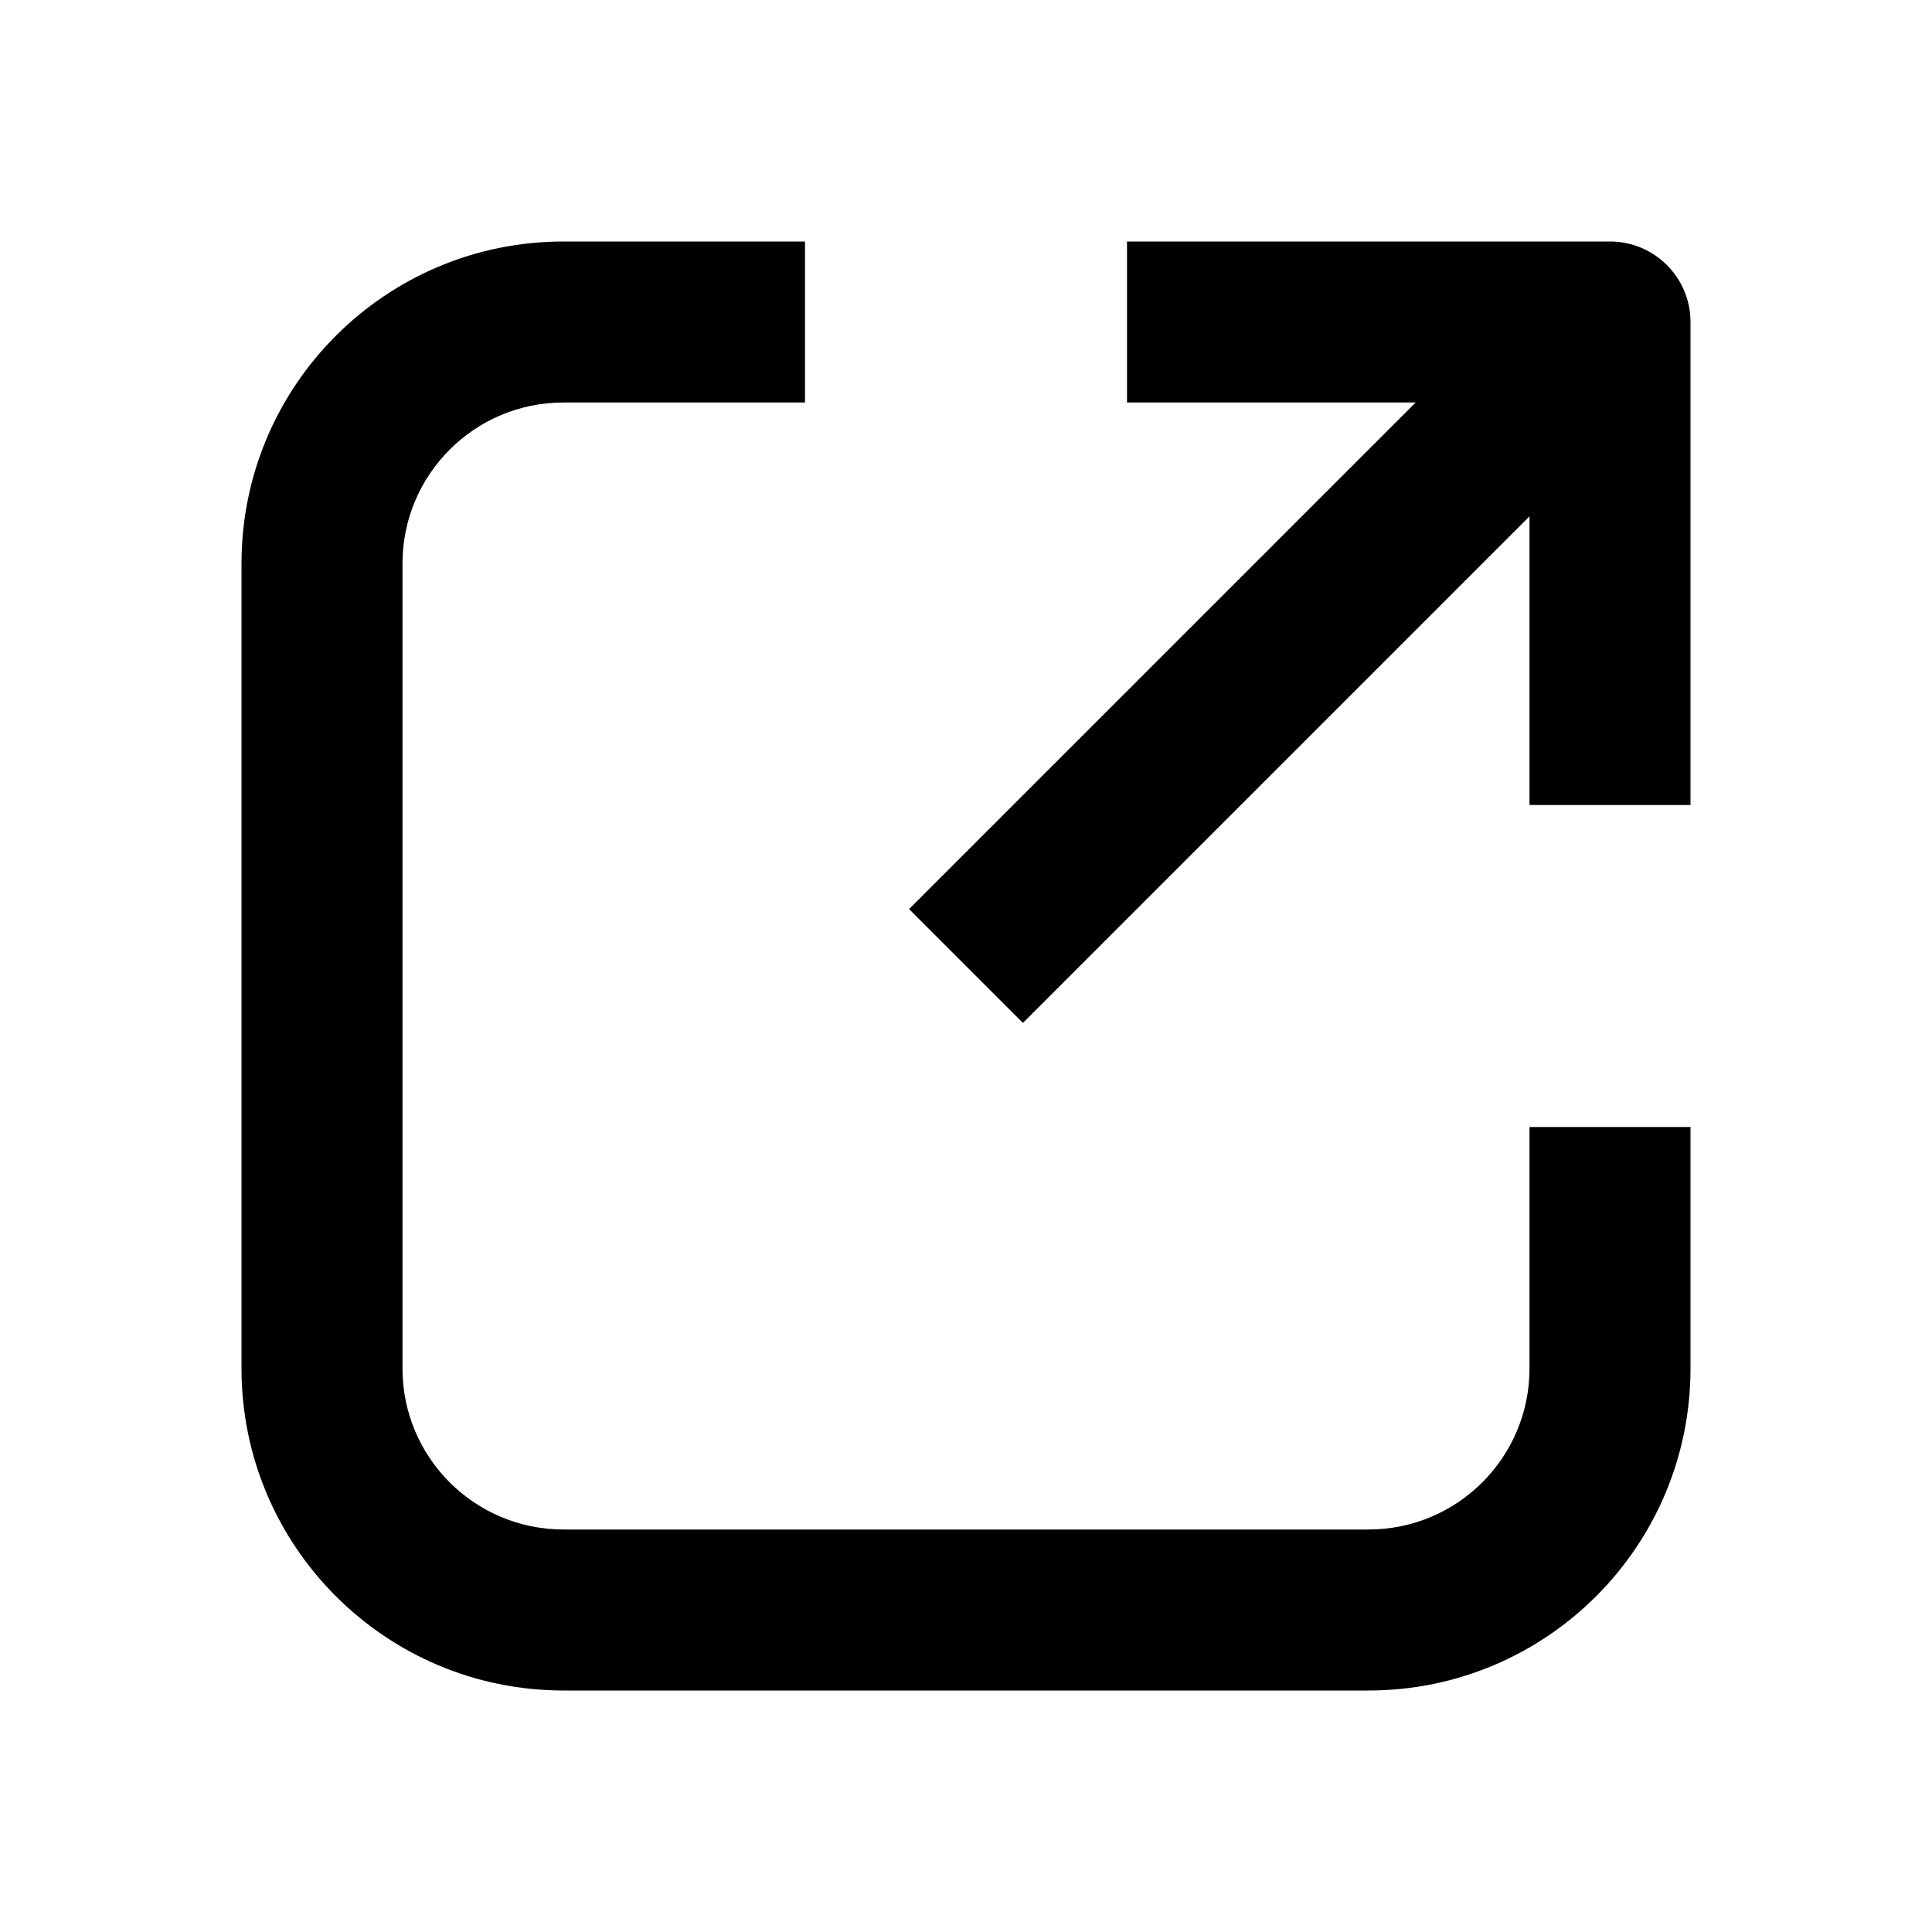
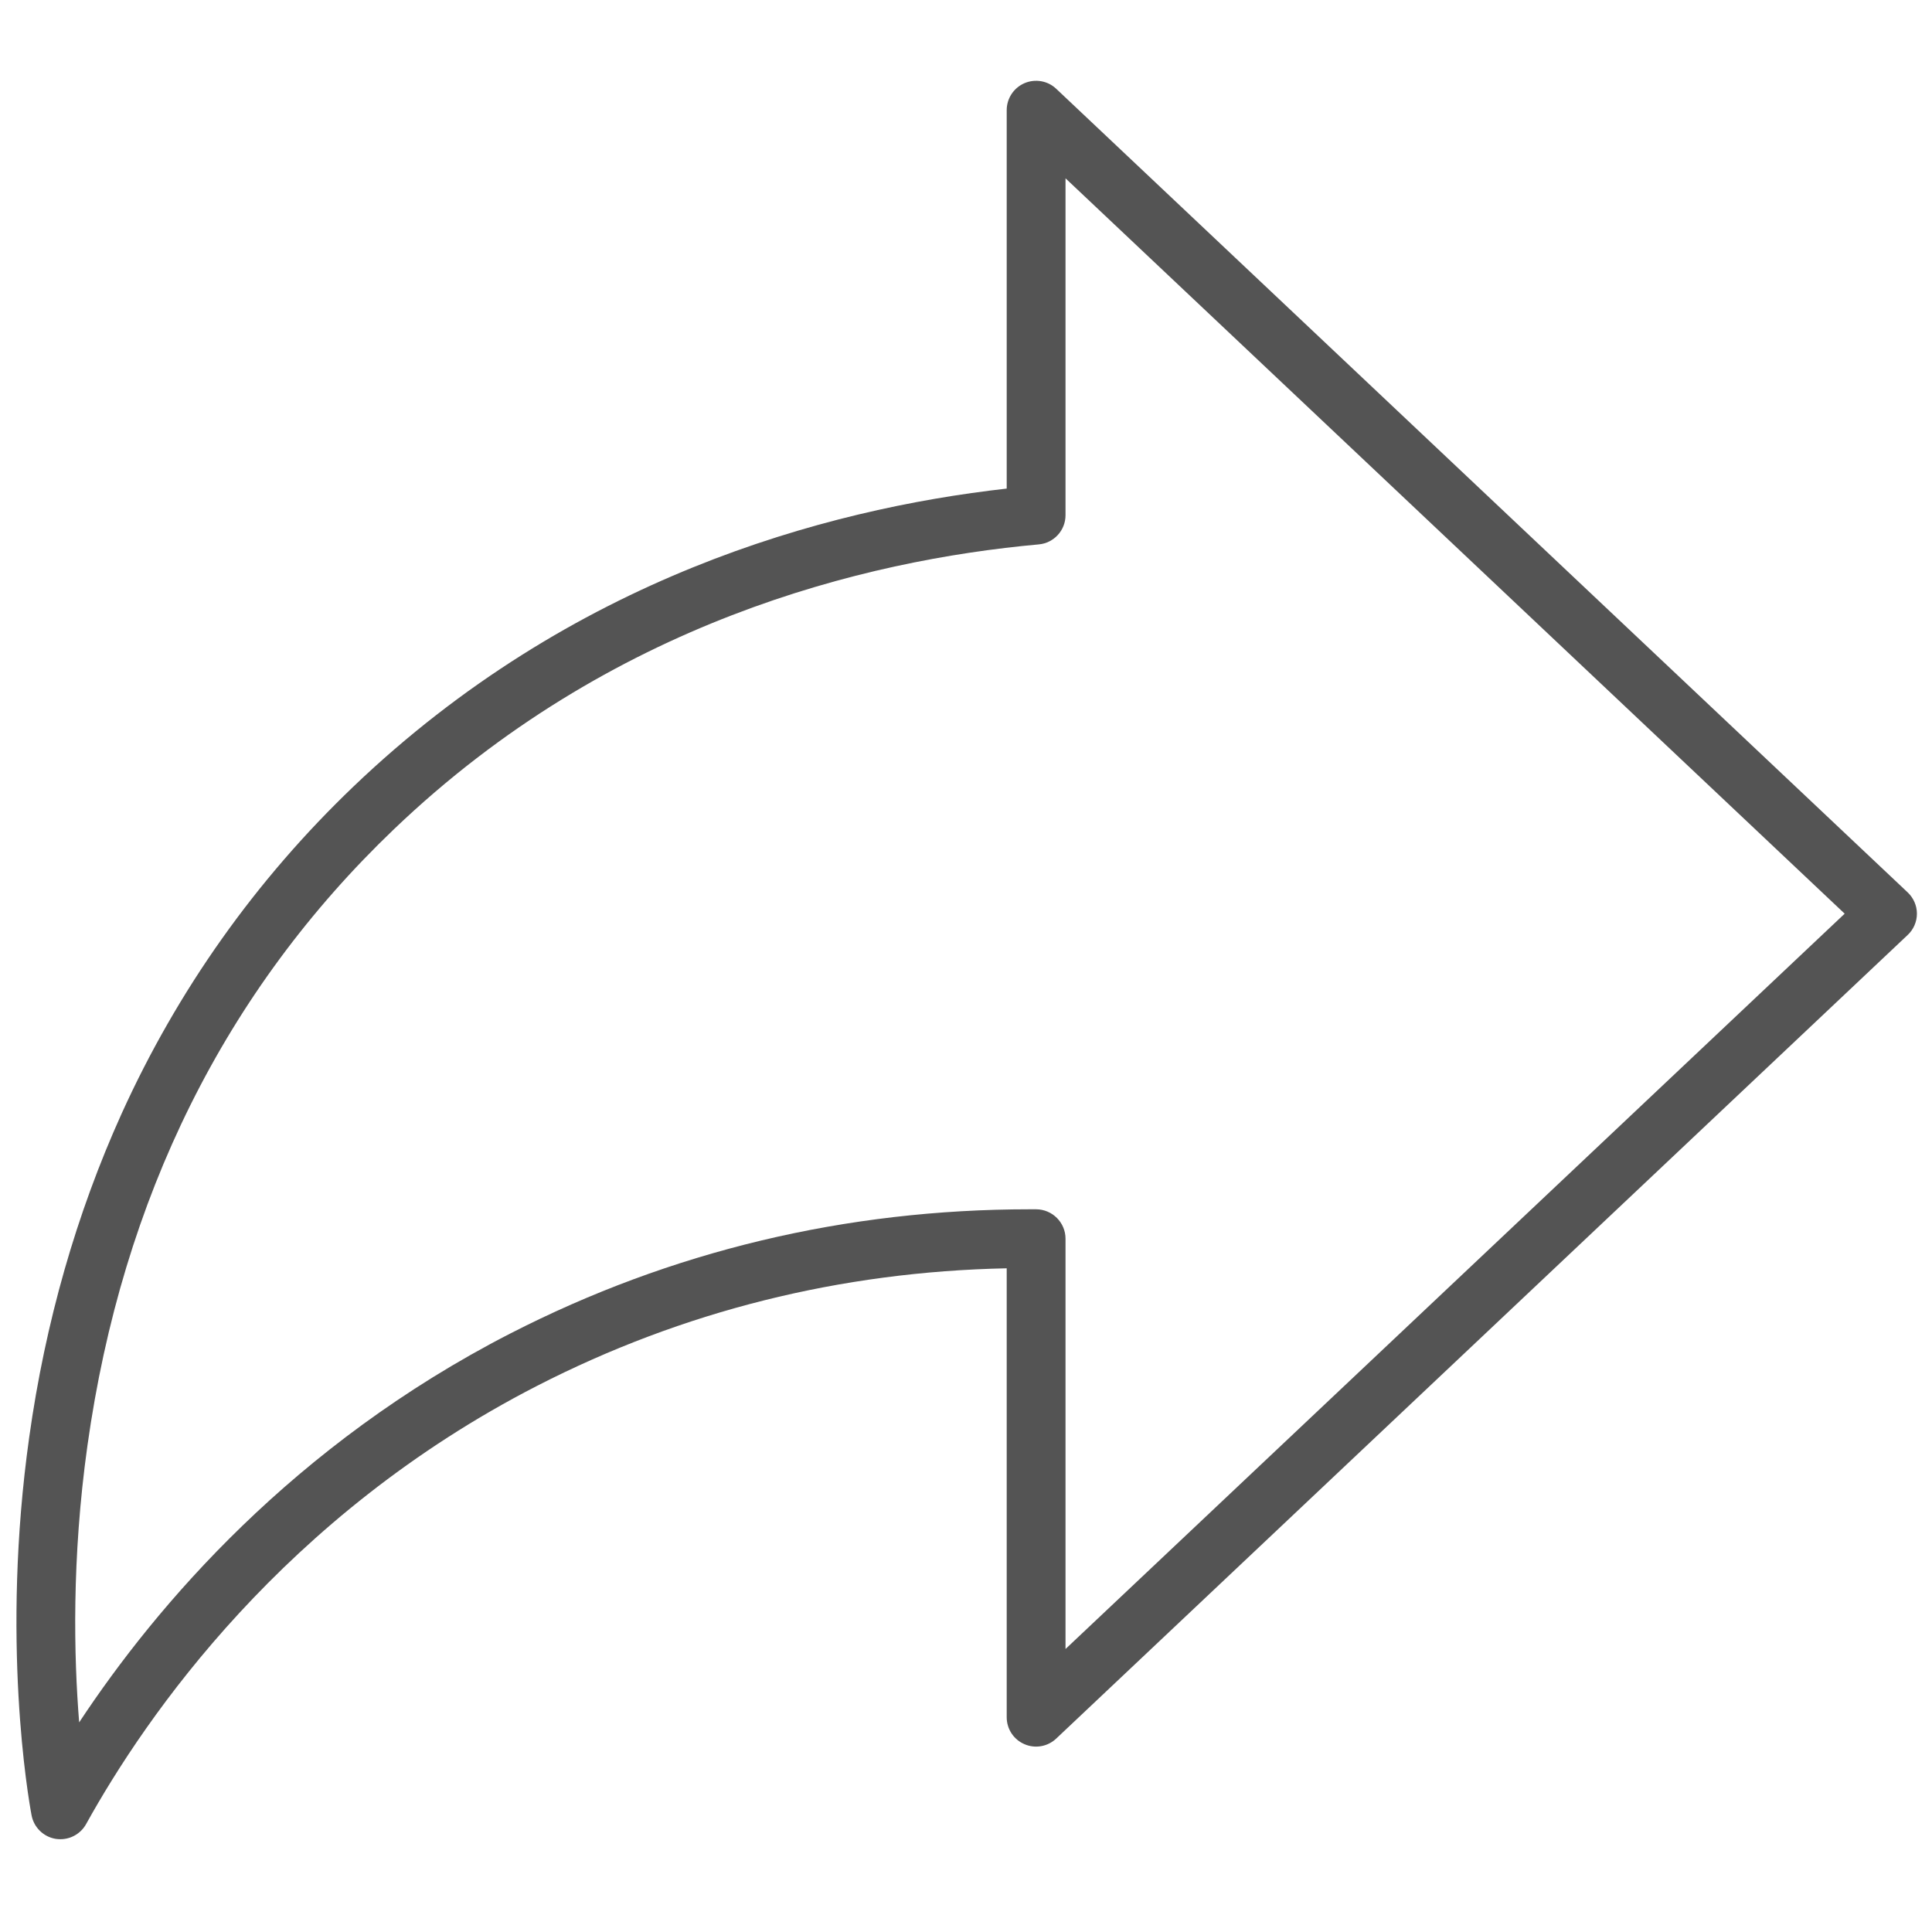
- <svg xmlns="http://www.w3.org/2000/svg" version="1.1" width="512" height="512" x="0" y="0" viewBox="0 0 24 24" style="enable-background:new 0 0 512 512" xml:space="preserve" class="">
-   <g>
-     <path d="M10 3H7a4 4 0 0 0-4 4v10a4 4 0 0 0 4 4h10a4 4 0 0 0 4-4v-3h-2v3a2 2 0 0 1-2 2H7a2 2 0 0 1-2-2V7a2 2 0 0 1 2-2h3zm7.586 2-6.293 6.293 1.414 1.414L19 6.414V10h2V4a1 1 0 0 0-1-1h-6v2z" fill="#000000" data-original="#000000" />
+ <svg xmlns="http://www.w3.org/2000/svg" width="90" zoomAndPan="magnify" viewBox="0 0 67.5 67.5" height="90" preserveAspectRatio="xMidYMid meet" version="1.0">
+   <defs>
+     <clipPath id="94565ec06a">
+       <path d="M 0 2.742 L 67 2.742 L 67 64.535 L 0 64.535 Z M 0 2.742 " clip-rule="nonzero" />
+     </clipPath>
+   </defs>
+   <g clip-path="url(#94565ec06a)">
+     <path fill="#545454" d="M 2.109 64.258 C 2.055 64.258 2 64.254 1.945 64.246 C 1.52 64.176 1.18 63.844 1.102 63.418 C 0.988 62.812 0.027 57.289 1.02 50.219 C 1.582 46.199 2.672 42.395 4.25 38.906 C 6.207 34.59 8.934 30.746 12.352 27.477 C 19.949 20.215 28.789 17.789 35.172 17.07 L 35.172 3.852 C 35.172 3.441 35.414 3.07 35.793 2.906 C 36.168 2.746 36.605 2.82 36.902 3.102 L 66.648 31.176 C 66.855 31.371 66.973 31.641 66.973 31.922 C 66.973 32.203 66.855 32.477 66.648 32.668 L 36.902 60.742 C 36.605 61.023 36.168 61.102 35.793 60.938 C 35.414 60.777 35.172 60.406 35.172 59.996 L 35.172 44.312 C 29.367 44.43 23.855 45.809 18.773 48.414 C 9.926 52.953 5.098 59.957 3.008 63.73 C 2.824 64.059 2.48 64.258 2.109 64.258 Z M 37.227 6.23 L 37.227 18 C 37.227 18.531 36.82 18.973 36.293 19.02 C 30.184 19.574 21.32 21.75 13.77 28.965 C 7.875 34.598 4.27 41.844 3.055 50.504 C 2.5 54.465 2.582 57.898 2.766 60.176 C 5.473 56.078 10.254 50.477 17.836 46.586 C 23.445 43.711 29.551 42.25 35.98 42.25 C 36.055 42.25 36.129 42.25 36.203 42.25 C 36.77 42.254 37.227 42.715 37.227 43.277 L 37.227 57.613 L 64.449 31.922 Z M 37.227 6.23 " fill-opacity="1" fill-rule="nonzero" />
  </g>
</svg>
